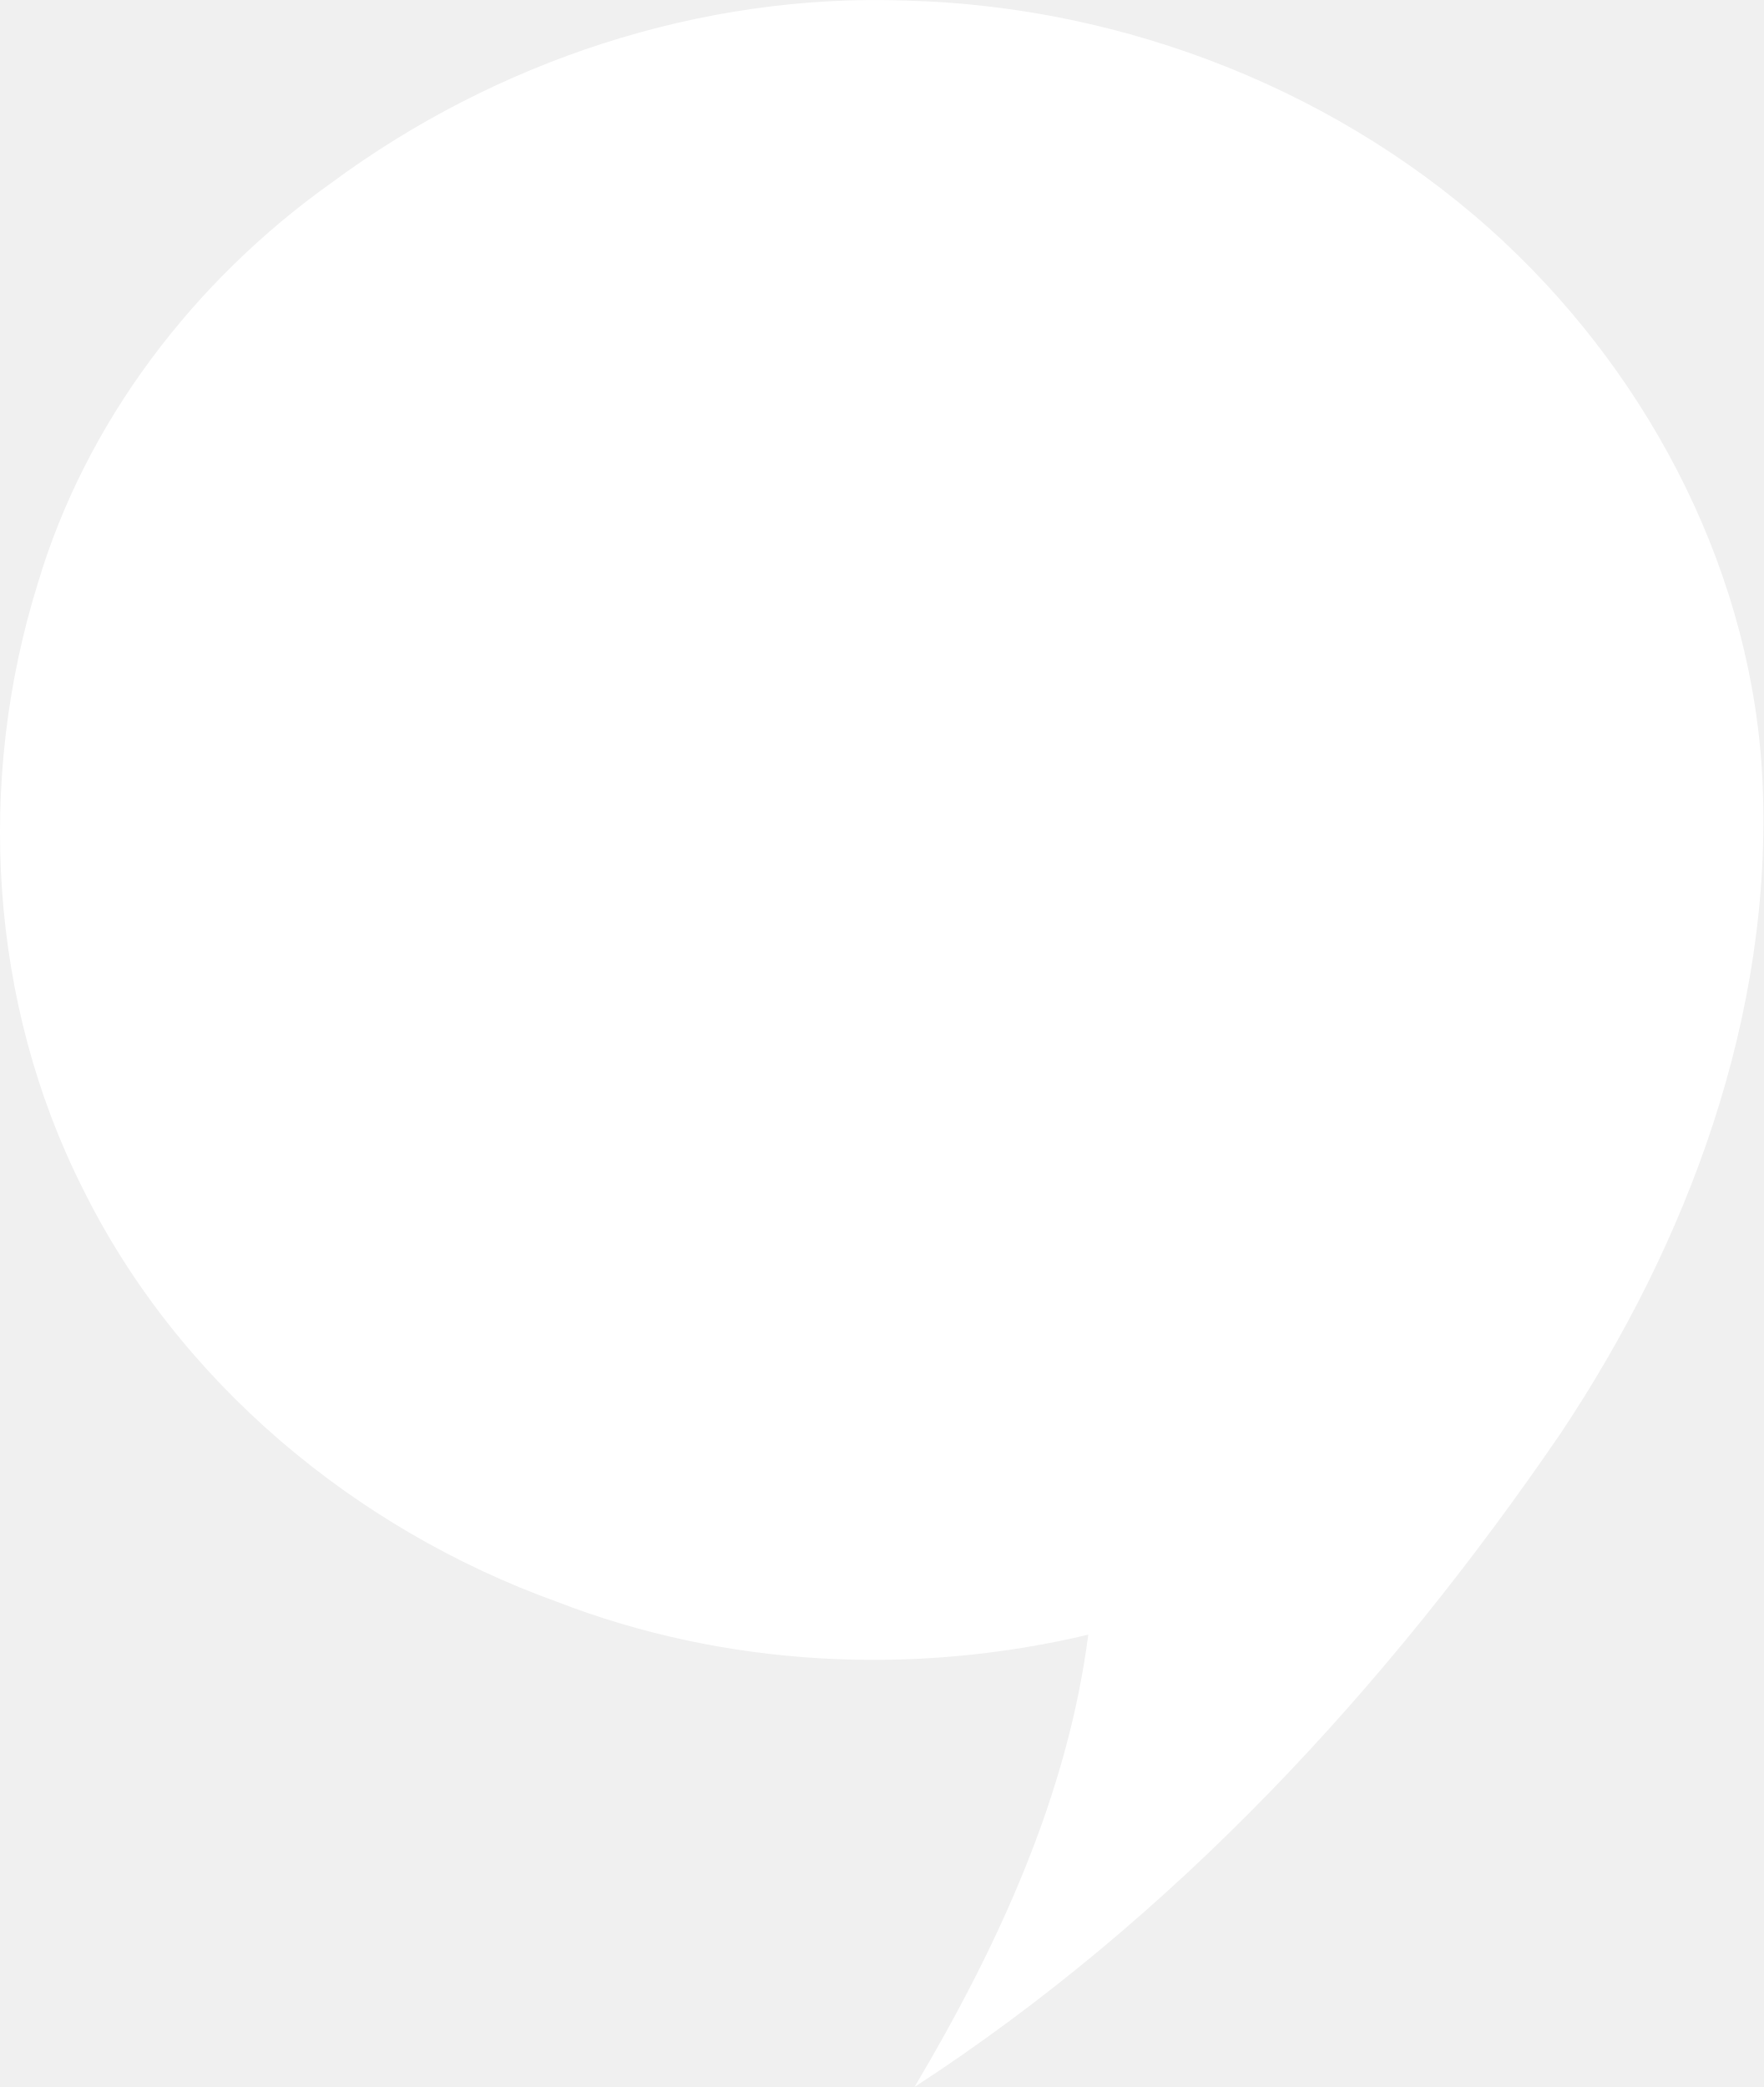
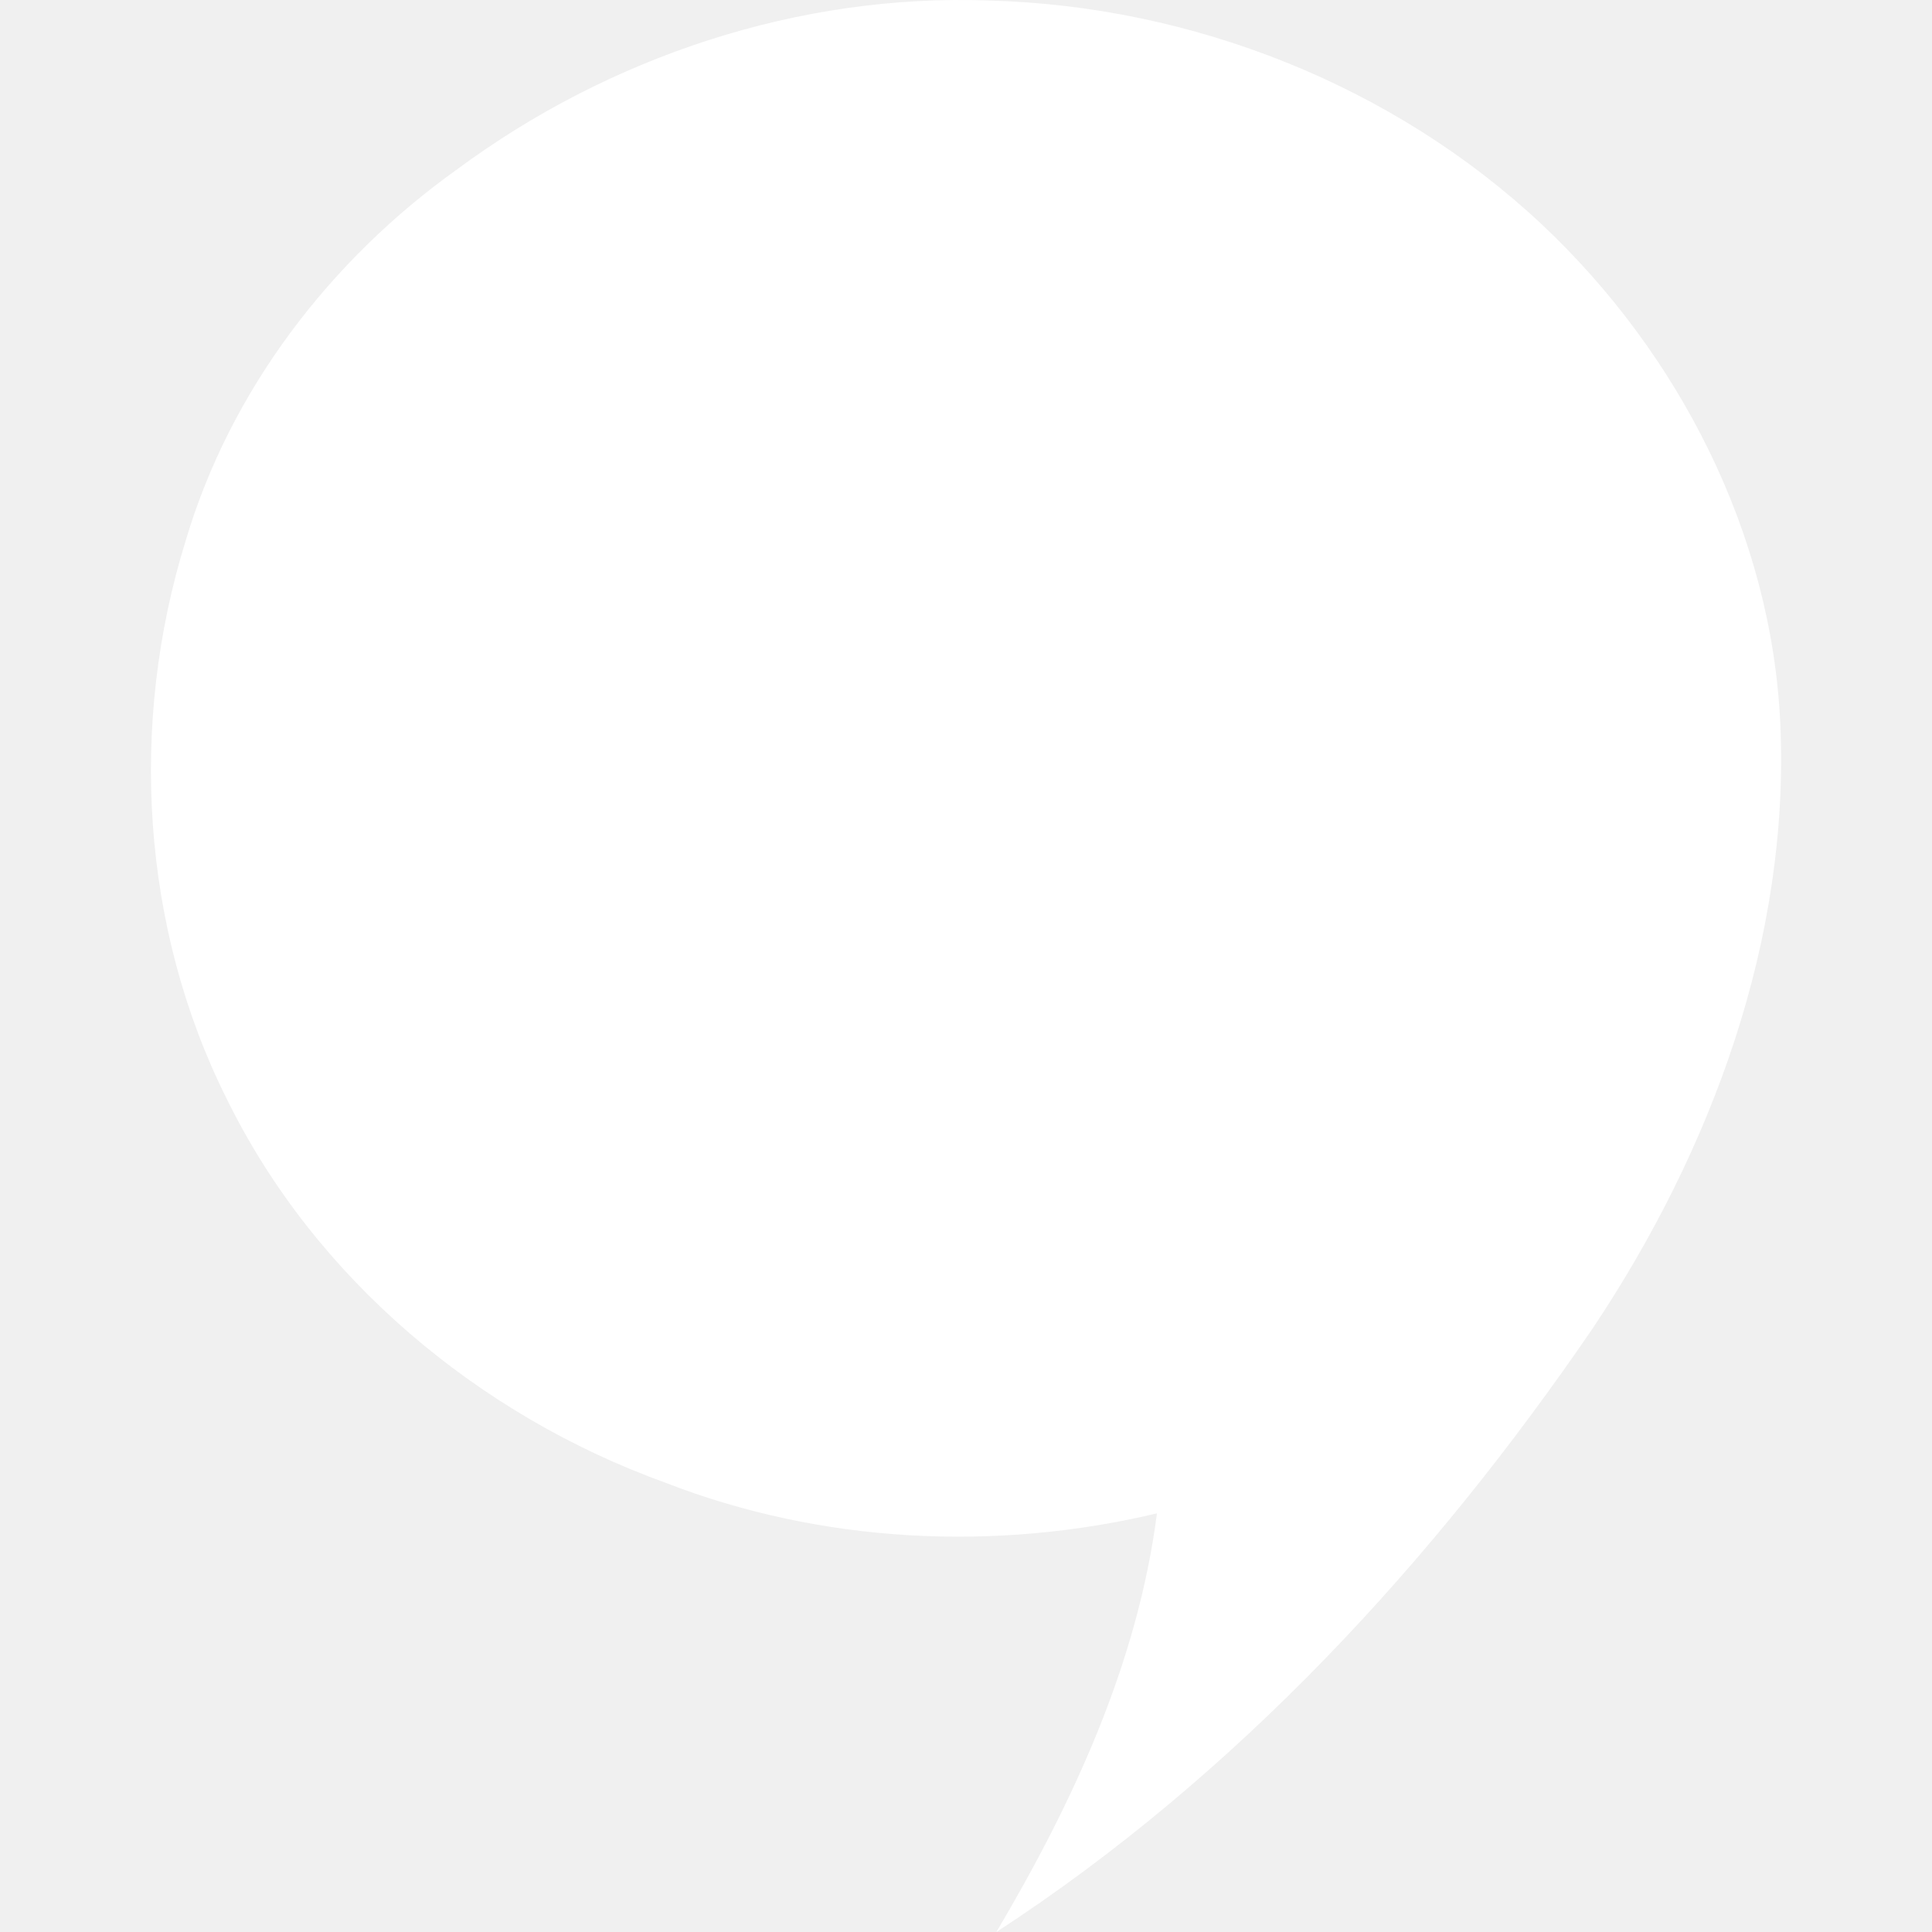
- <svg xmlns="http://www.w3.org/2000/svg" version="1.1" id="Layer_1" x="0" y="0" width="19.509" height="23.09" viewBox="0 0 19.509 23.089" style="enable-background:new 0 0 19.509 23.089">
-   <defs />
-   <path d="M3.663,2.025C2.146,3.105,0.95,4.664,0.417,6.458c-0.68,2.182-0.537,4.631,0.494,6.682  c1.055,2.143,3.014,3.775,5.248,4.58c1.865,0.723,3.939,0.826,5.881,0.365c-0.232,1.795-1.008,3.461-1.922,5.004  c2.865-1.863,5.223-4.416,7.145-7.227c1.414-2.119,2.354-4.643,2.236-7.219c-0.104-2.264-1.211-4.419-2.852-5.96  c-1.777-1.665-4.189-2.613-6.619-2.677C7.757-0.078,5.485,0.677,3.663,2.025z" style="fill:#FFFFFF" />
+ <svg xmlns="http://www.w3.org/2000/svg" version="1.1" id="Layer_1" x="0" y="0" width="32" height="32" viewBox="0 0 32 31.999">
+   <defs id="defs3" />
+   <path d="M 7.569,2.806 C 5.47,4.303 3.815,6.464 3.077,8.95 c -0.941,3.024 -0.743,6.418 0.684,9.261 1.46,2.97 4.171,5.232 7.263,6.348 2.581,1.002 5.452,1.145 8.139,0.506 -0.321,2.488 -1.395,4.797 -2.66,6.935 3.965,-2.582 7.229,-6.12 9.889,-10.016 1.957,-2.937 3.258,-6.435 3.095,-10.005 C 29.342,8.841 27.81,5.854 25.539,3.718 23.08,1.411 19.742,0.097 16.378,0.008 13.235,-0.108 10.091,0.938 7.569,2.806 z" id="path5" style="fill:#ffffff" />
</svg>
